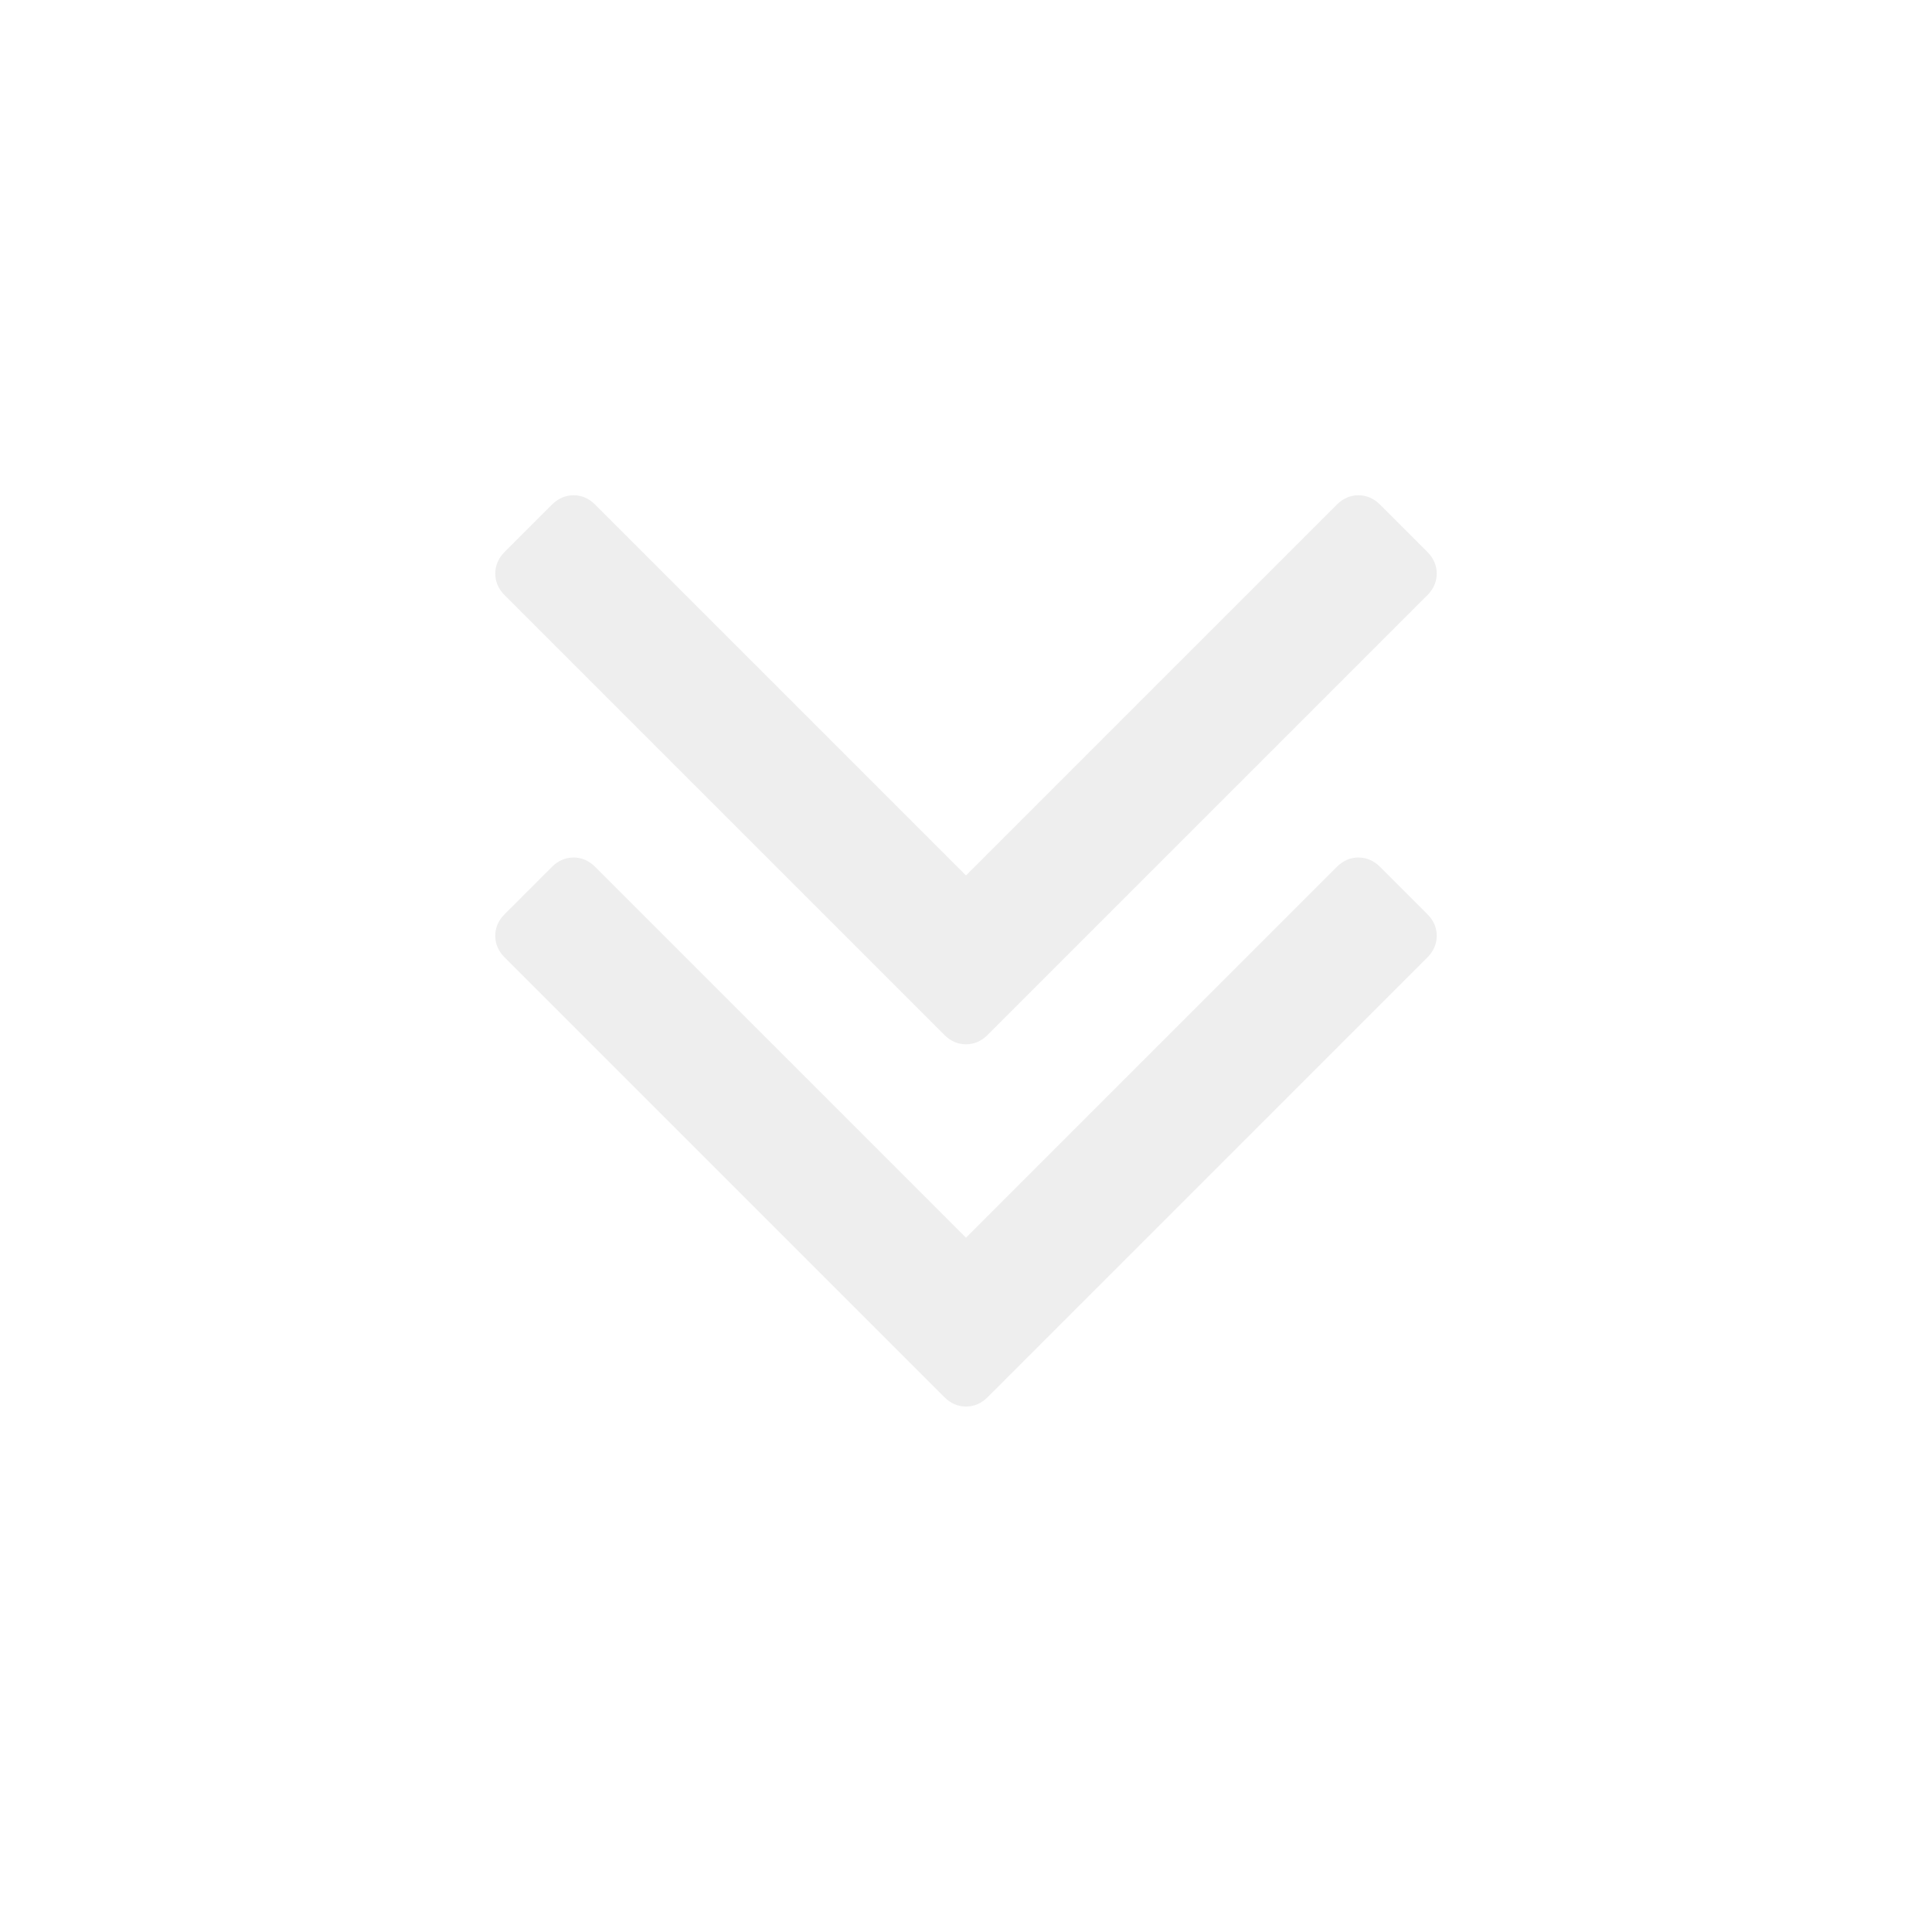
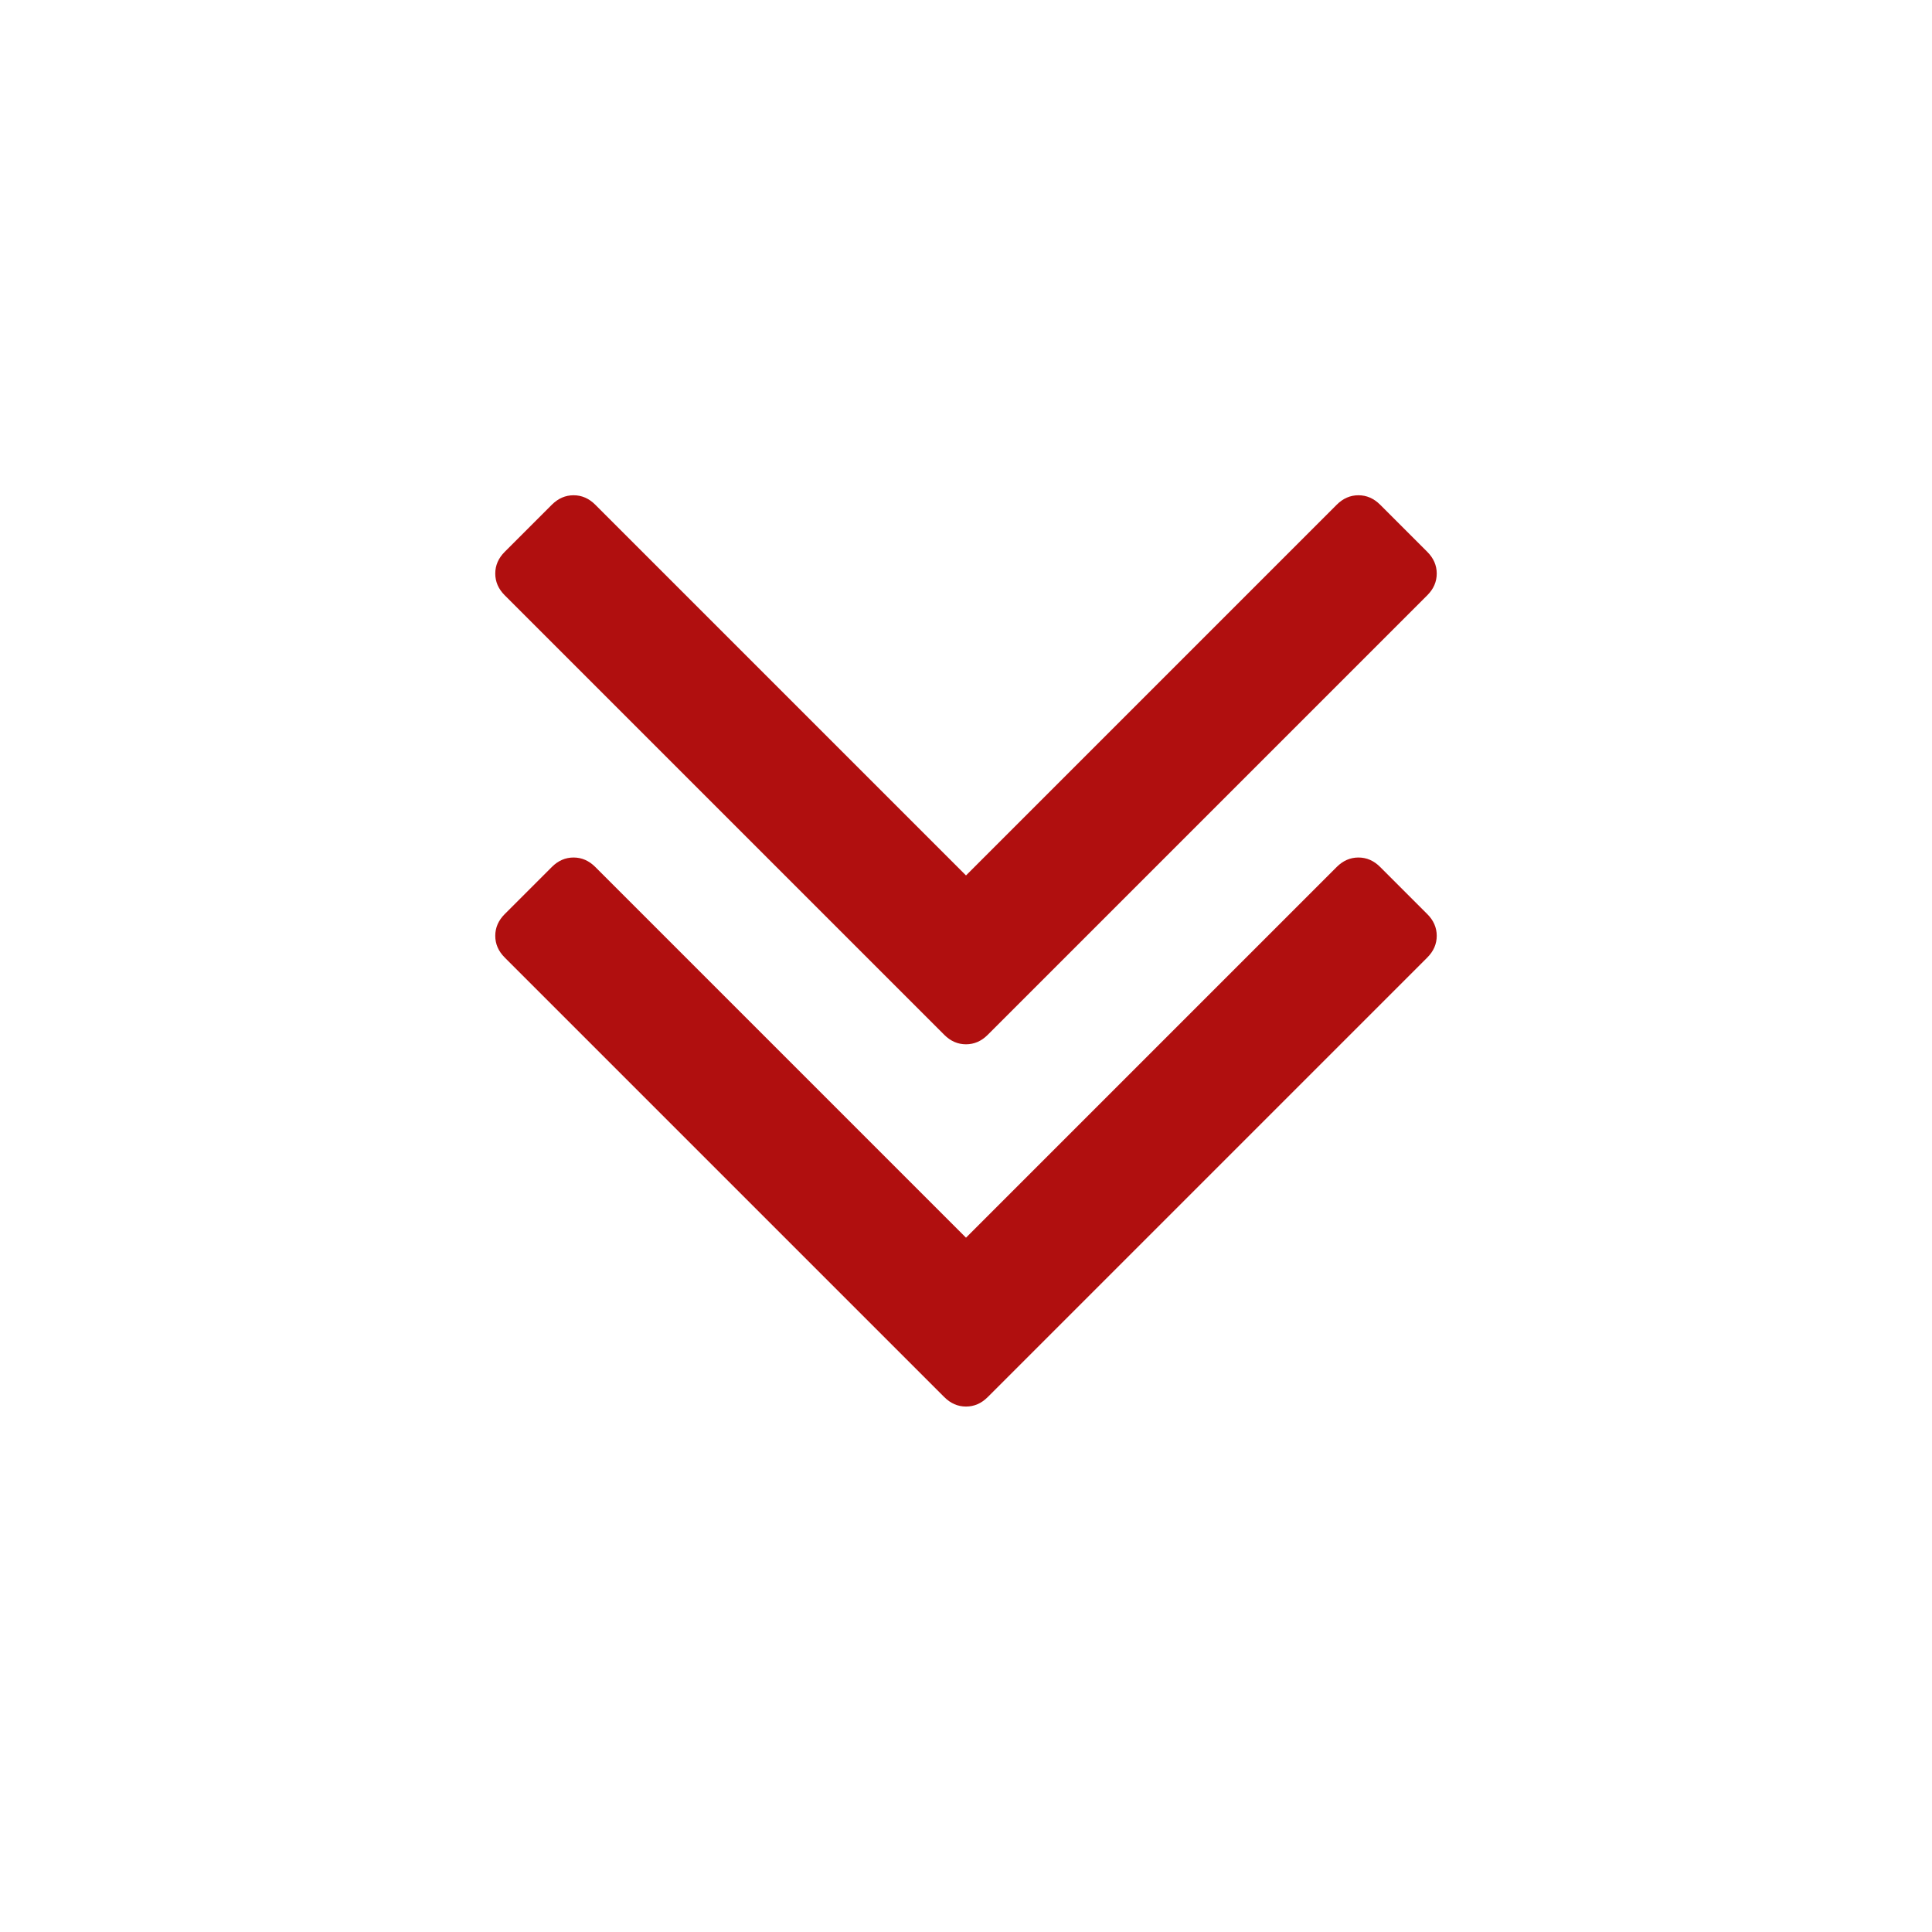
<svg xmlns="http://www.w3.org/2000/svg" width="2048" height="2048" viewBox="0 0 2048 2048">
-   <path fill="#eee" d="M1523 992q0 13-10 23l-466 466q-10 10-23 10t-23-10l-466-466q-10-10-10-23t10-23l50-50q10-10 23-10t23 10l393 393 393-393q10-10 23-10t23 10l50 50q10 10 10 23zm0-384q0 13-10 23l-466 466q-10 10-23 10t-23-10l-466-466q-10-10-10-23t10-23l50-50q10-10 23-10t23 10l393 393 393-393q10-10 23-10t23 10l50 50q10 10 10 23z" />
+   <path fill="#b00f0f" d="M1523 992q0 13-10 23l-466 466q-10 10-23 10t-23-10l-466-466q-10-10-10-23t10-23l50-50q10-10 23-10t23 10l393 393 393-393q10-10 23-10t23 10l50 50q10 10 10 23zm0-384q0 13-10 23l-466 466q-10 10-23 10t-23-10l-466-466q-10-10-10-23t10-23l50-50q10-10 23-10t23 10l393 393 393-393q10-10 23-10t23 10l50 50q10 10 10 23z" />
</svg>
